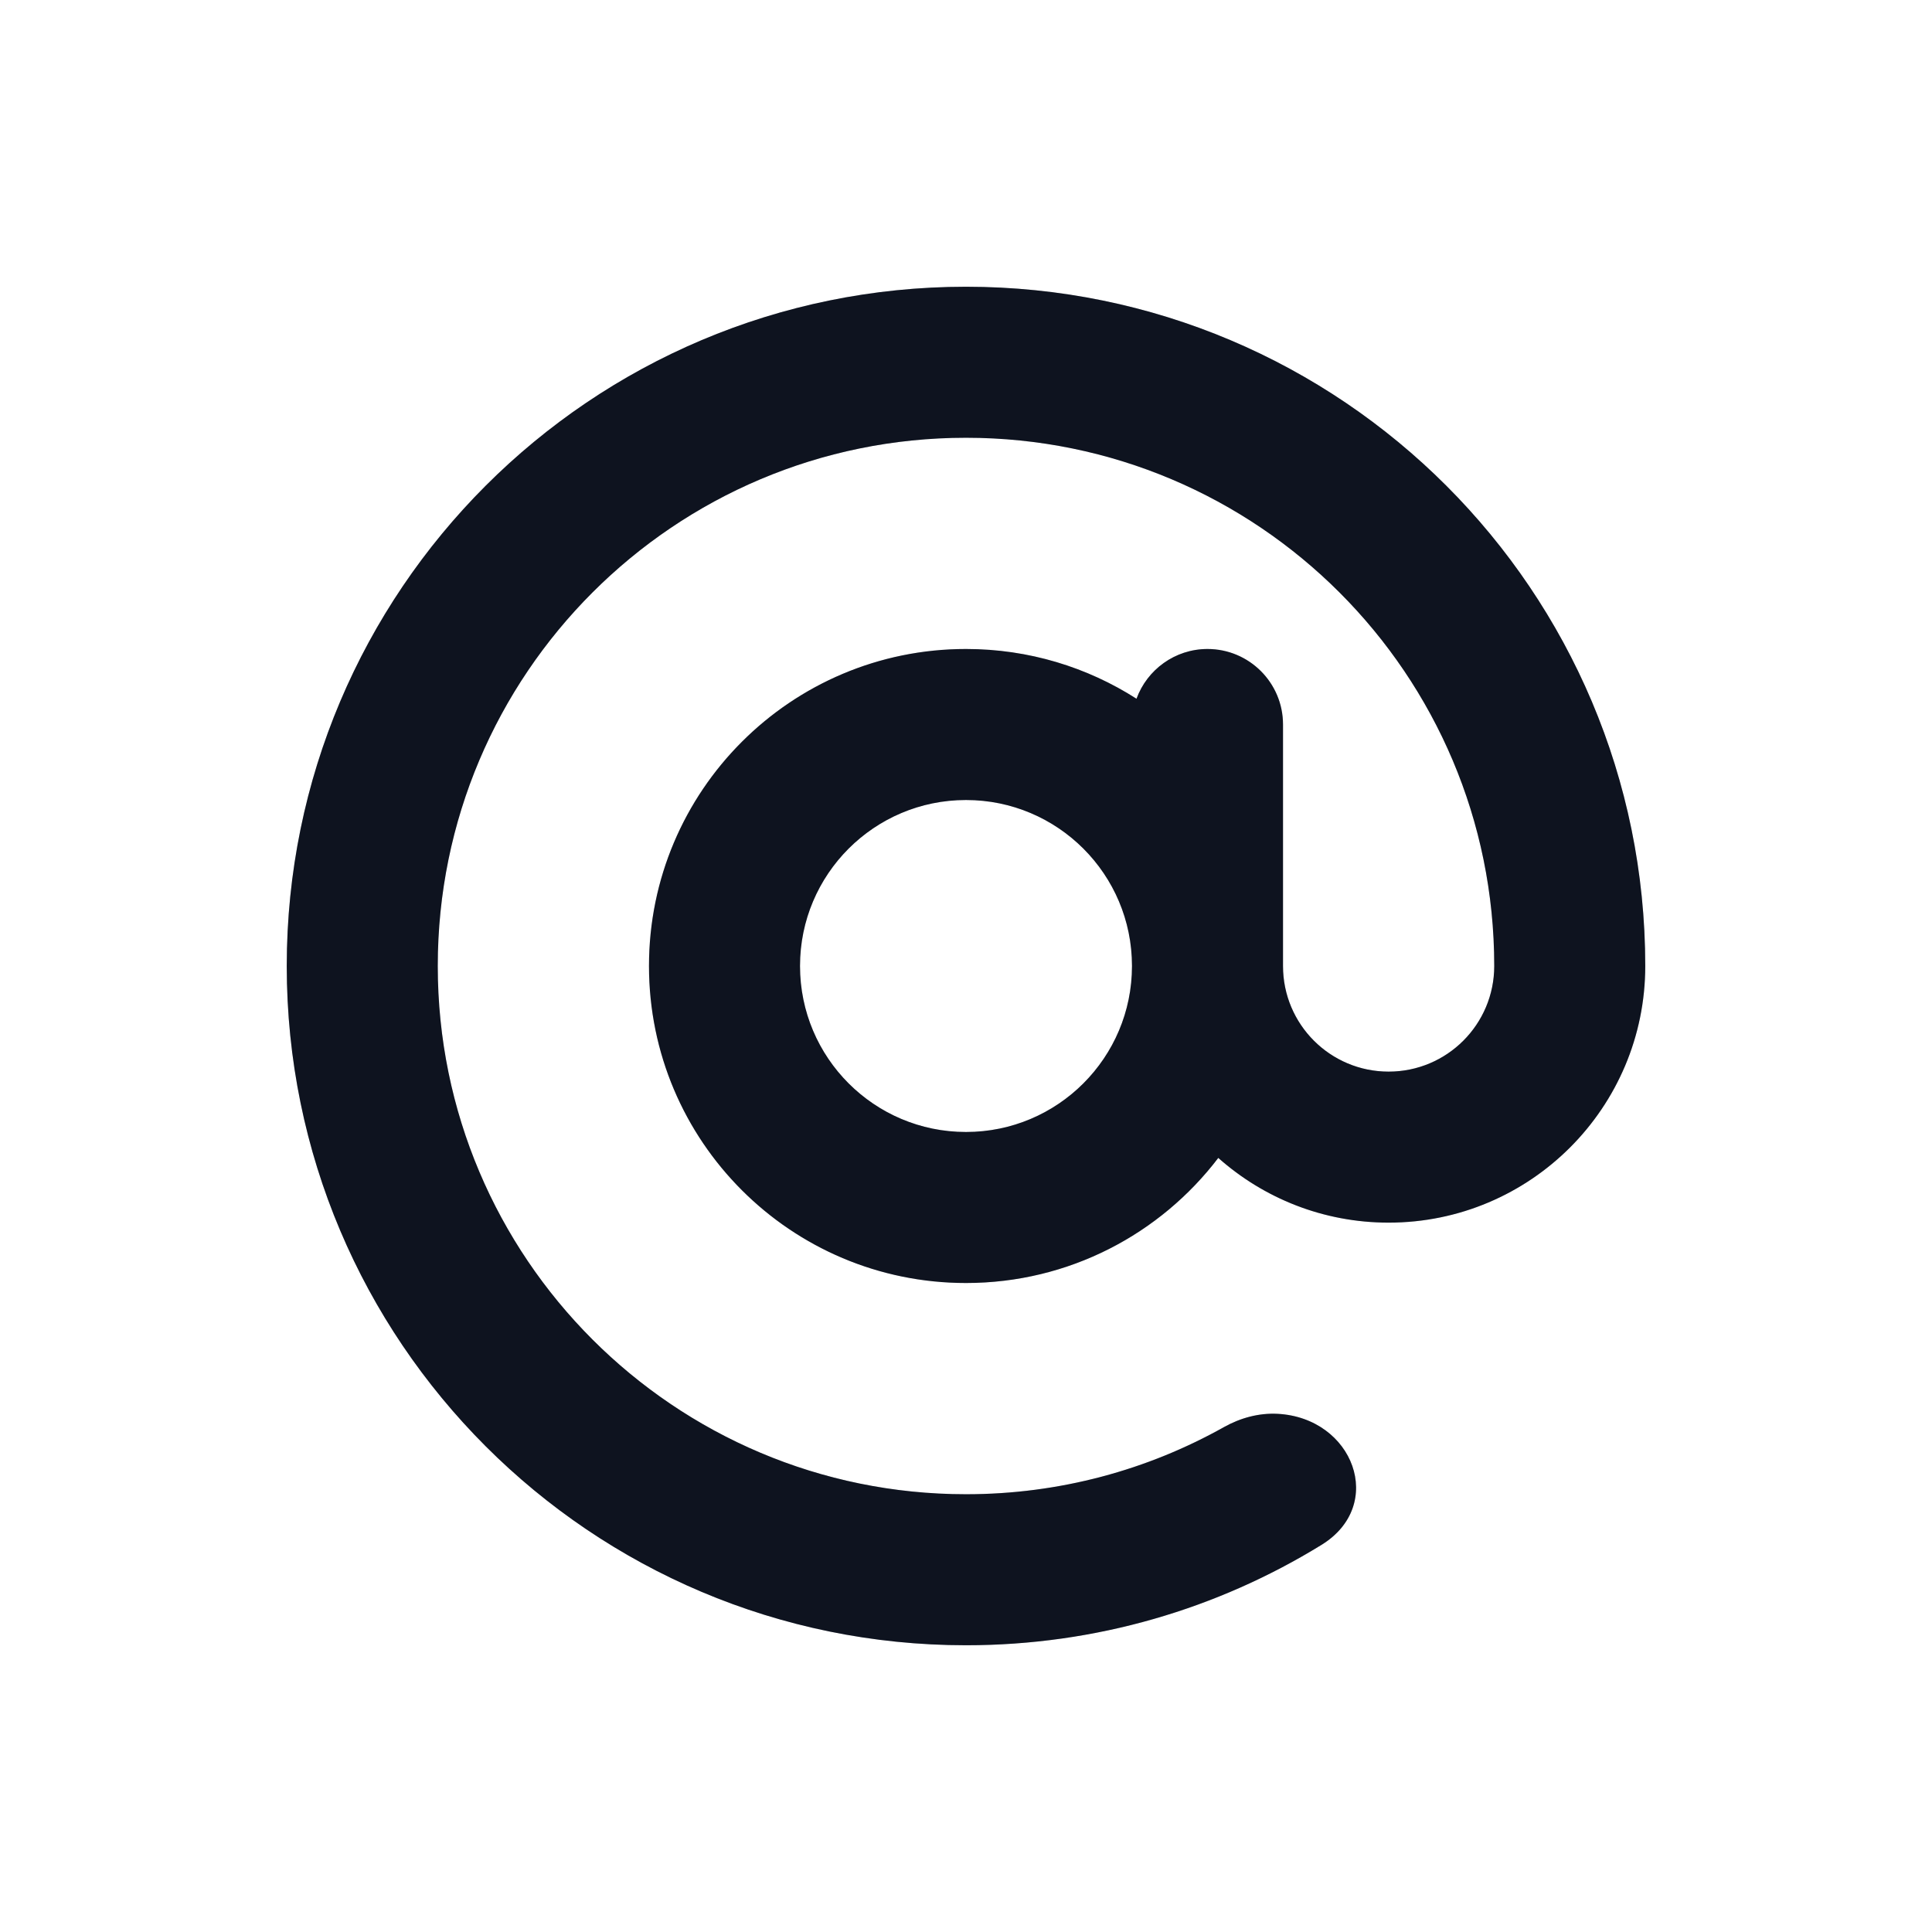
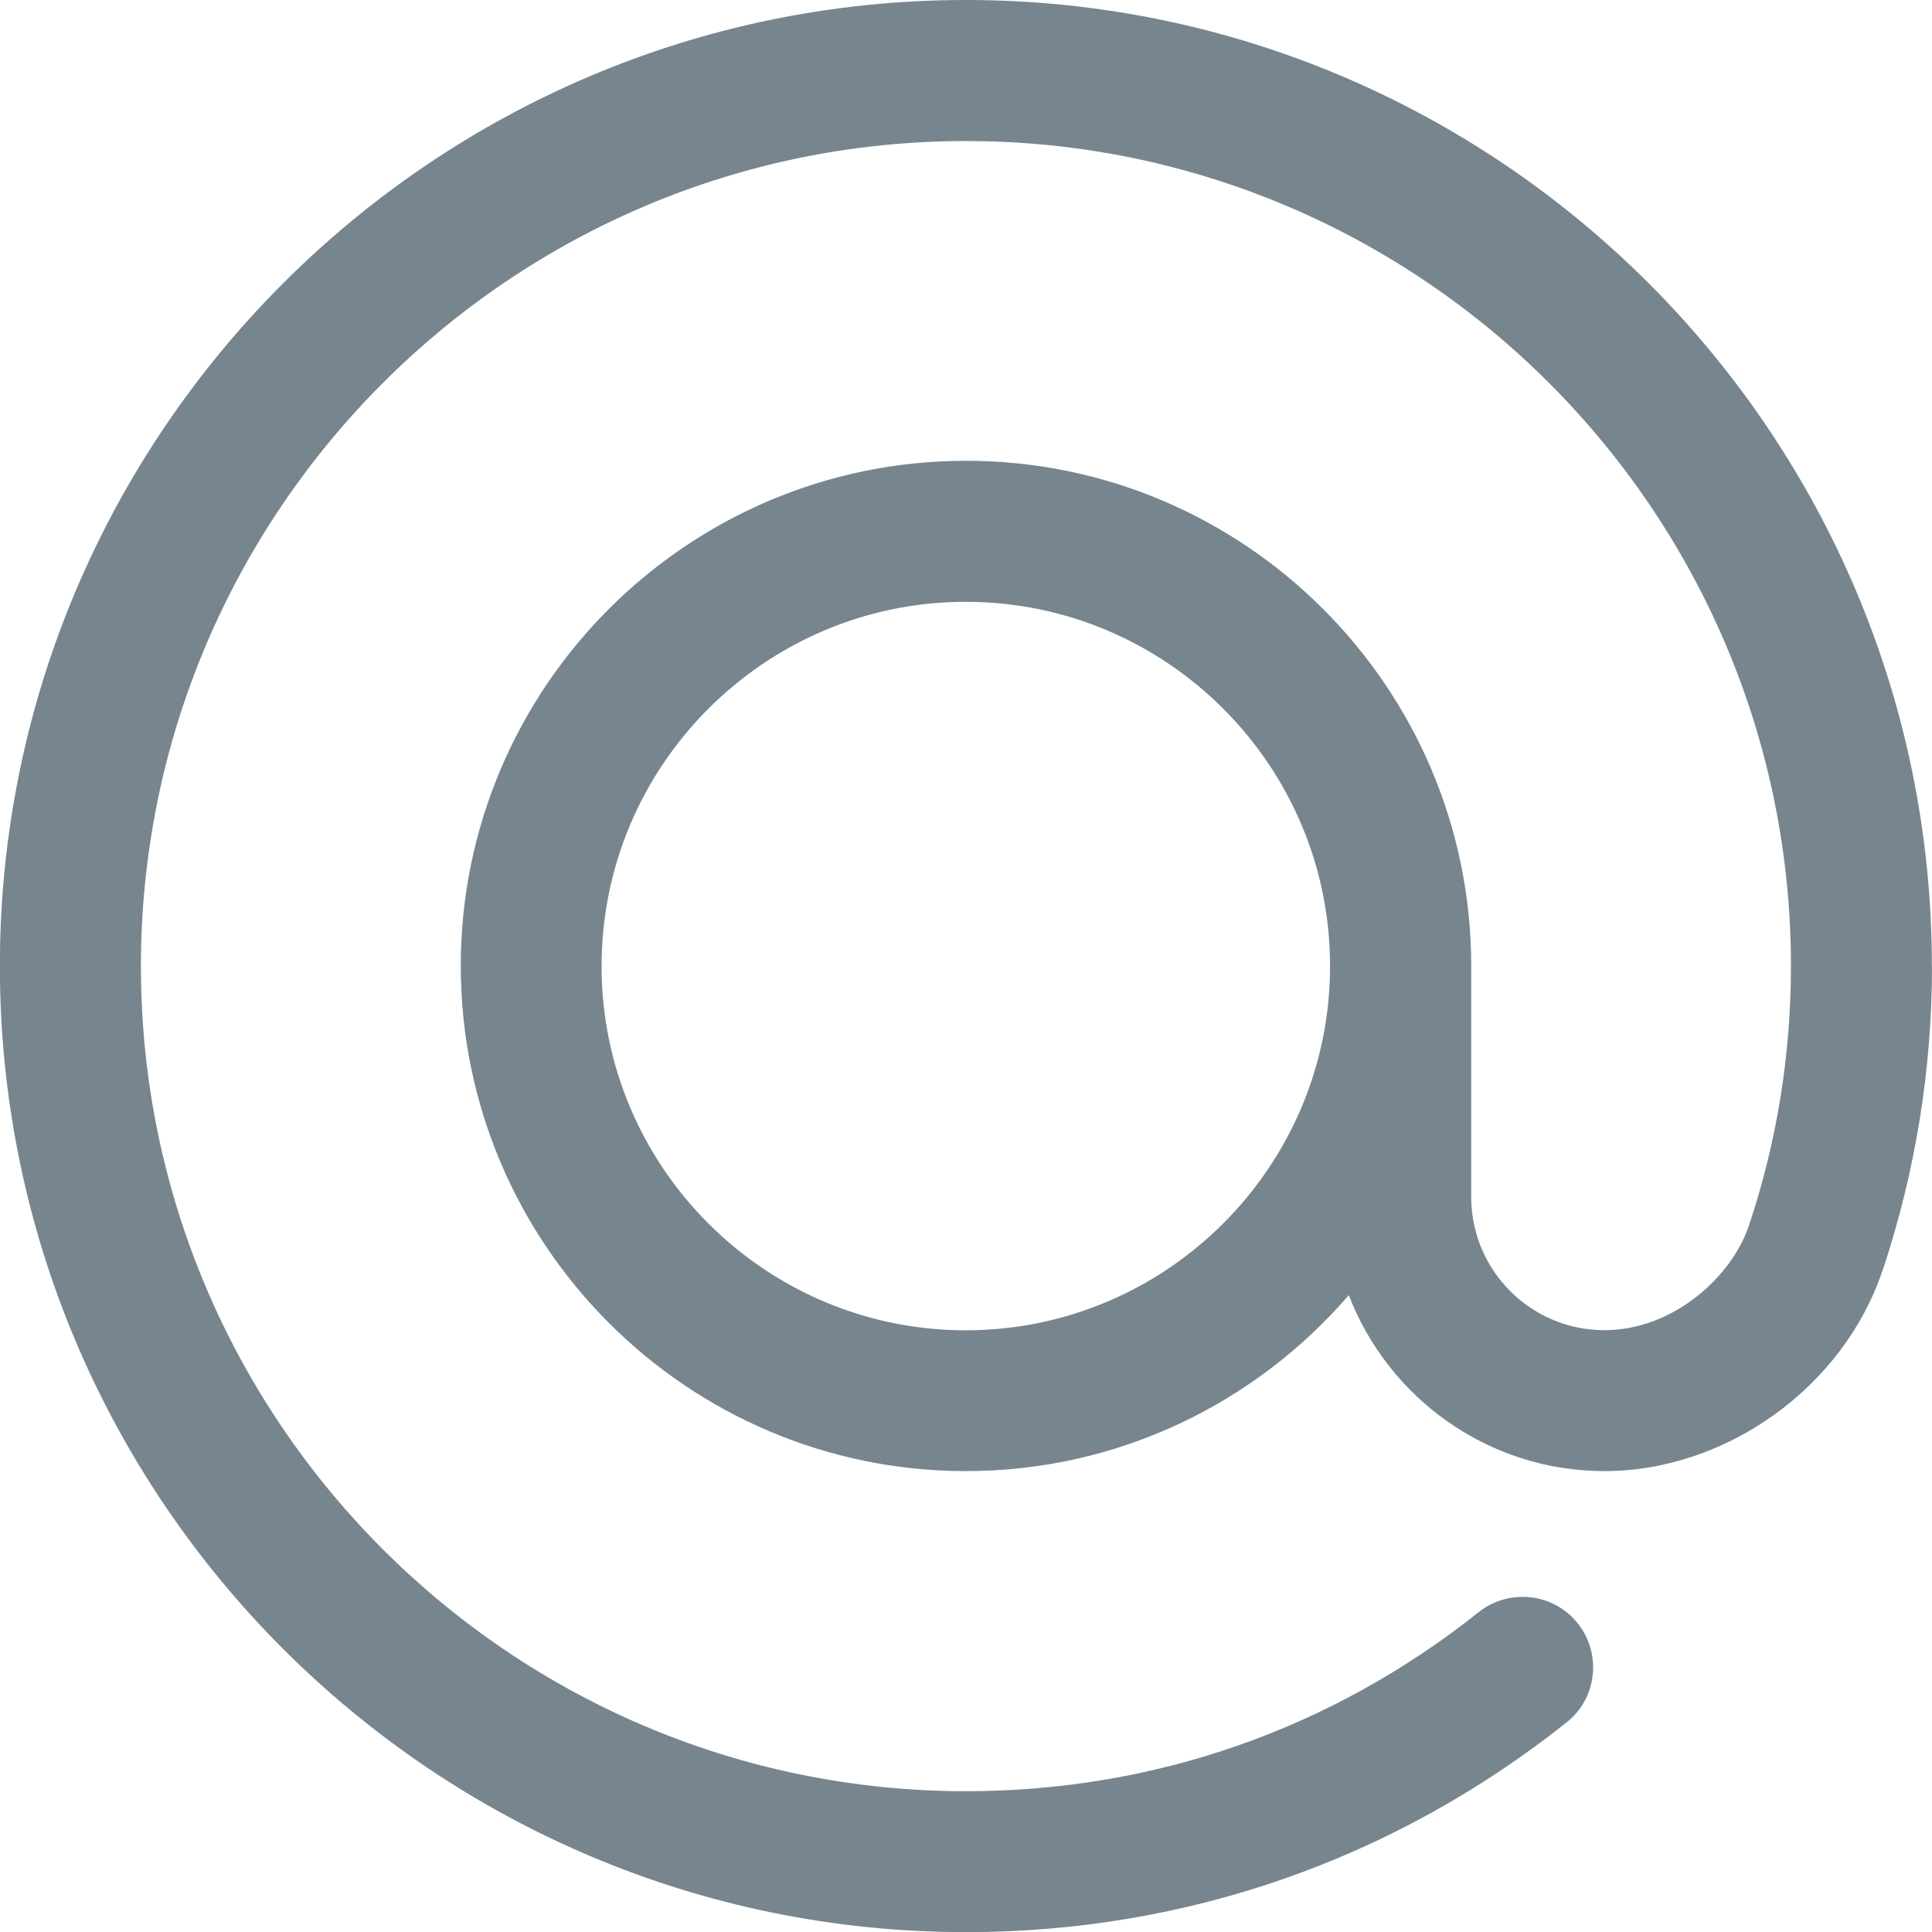
- <svg xmlns="http://www.w3.org/2000/svg" width="24" height="24" viewBox="0 0 24 24" fill="none">
-   <path fill-rule="evenodd" clip-rule="evenodd" d="M5.438 12C5.438 8.376 8.376 5.438 12 5.438C15.624 5.438 18.562 8.376 18.562 12C18.562 12.725 17.975 13.312 17.25 13.312C16.525 13.312 15.938 12.725 15.938 12V9C15.938 8.482 15.518 8.062 15 8.062C14.595 8.062 14.249 8.32 14.118 8.68C13.507 8.289 12.78 8.062 12 8.062C9.825 8.062 8.062 9.825 8.062 12C8.062 14.175 9.825 15.938 12 15.938C13.279 15.938 14.415 15.328 15.134 14.384C15.697 14.884 16.438 15.188 17.25 15.188C19.01 15.188 20.438 13.76 20.438 12C20.438 7.34 16.66 3.562 12 3.562C7.34 3.562 3.562 7.34 3.562 12C3.562 16.66 7.34 20.438 12 20.438C13.619 20.438 15.131 19.982 16.416 19.191C17.221 18.696 16.813 17.612 15.87 17.563C15.637 17.551 15.409 17.614 15.206 17.727C14.258 18.259 13.164 18.562 12 18.562C8.376 18.562 5.438 15.624 5.438 12ZM14.062 12C14.062 10.861 13.139 9.938 12 9.938C10.861 9.938 9.938 10.861 9.938 12C9.938 13.139 10.861 14.062 12 14.062C13.139 14.062 14.062 13.139 14.062 12Z" fill="#111827" />
-   <path fill-rule="evenodd" clip-rule="evenodd" d="M5.438 12C5.438 8.376 8.376 5.438 12 5.438C15.624 5.438 18.562 8.376 18.562 12C18.562 12.725 17.975 13.312 17.25 13.312C16.525 13.312 15.938 12.725 15.938 12V9C15.938 8.482 15.518 8.062 15 8.062C14.595 8.062 14.249 8.32 14.118 8.68C13.507 8.289 12.78 8.062 12 8.062C9.825 8.062 8.062 9.825 8.062 12C8.062 14.175 9.825 15.938 12 15.938C13.279 15.938 14.415 15.328 15.134 14.384C15.697 14.884 16.438 15.188 17.25 15.188C19.01 15.188 20.438 13.76 20.438 12C20.438 7.34 16.66 3.562 12 3.562C7.34 3.562 3.562 7.34 3.562 12C3.562 16.66 7.34 20.438 12 20.438C13.619 20.438 15.131 19.982 16.416 19.191C17.221 18.696 16.813 17.612 15.87 17.563C15.637 17.551 15.409 17.614 15.206 17.727C14.258 18.259 13.164 18.562 12 18.562C8.376 18.562 5.438 15.624 5.438 12ZM14.062 12C14.062 10.861 13.139 9.938 12 9.938C10.861 9.938 9.938 10.861 9.938 12C9.938 13.139 10.861 14.062 12 14.062C13.139 14.062 14.062 13.139 14.062 12Z" fill="black" fill-opacity="0.2" />
+ <svg xmlns="http://www.w3.org/2000/svg" width="16" height="16" viewBox="0 0 16 16" fill="none">
+   <path d="M15.999 8.001C15.999 3.588 12.411 0 8 0C3.588 0 -0.001 3.588 -0.001 8.001C-0.001 12.413 3.587 16.001 8 16.001C9.825 16.001 11.544 15.4 12.973 14.265C13.226 14.065 13.267 13.697 13.067 13.445C12.866 13.192 12.499 13.151 12.246 13.351C11.026 14.322 9.557 14.834 8 14.834C4.232 14.834 1.167 11.769 1.167 8.002C1.167 4.234 4.232 1.168 8 1.168C11.767 1.168 14.832 4.233 14.832 8.001C14.832 8.732 14.716 9.454 14.485 10.146C14.343 10.574 13.857 11.016 13.287 11.016C12.678 11.016 12.184 10.521 12.184 9.913V7.999C12.184 5.693 10.306 3.816 8 3.816C5.693 3.816 3.816 5.693 3.816 7.999C3.816 10.306 5.693 12.183 8 12.183C9.266 12.183 10.401 11.617 11.17 10.726C11.498 11.577 12.322 12.183 13.287 12.183C14.3 12.183 15.269 11.484 15.591 10.519C15.591 10.517 15.592 10.516 15.594 10.513C15.863 9.701 16 8.856 16 7.999L15.999 8.001ZM7.998 11.017C6.335 11.017 4.982 9.663 4.982 8.001C4.982 6.338 6.336 4.984 7.998 4.984C9.661 4.984 11.015 6.338 11.015 8.001C11.015 9.663 9.661 11.017 7.998 11.017Z" fill="#77858F" />
</svg>
